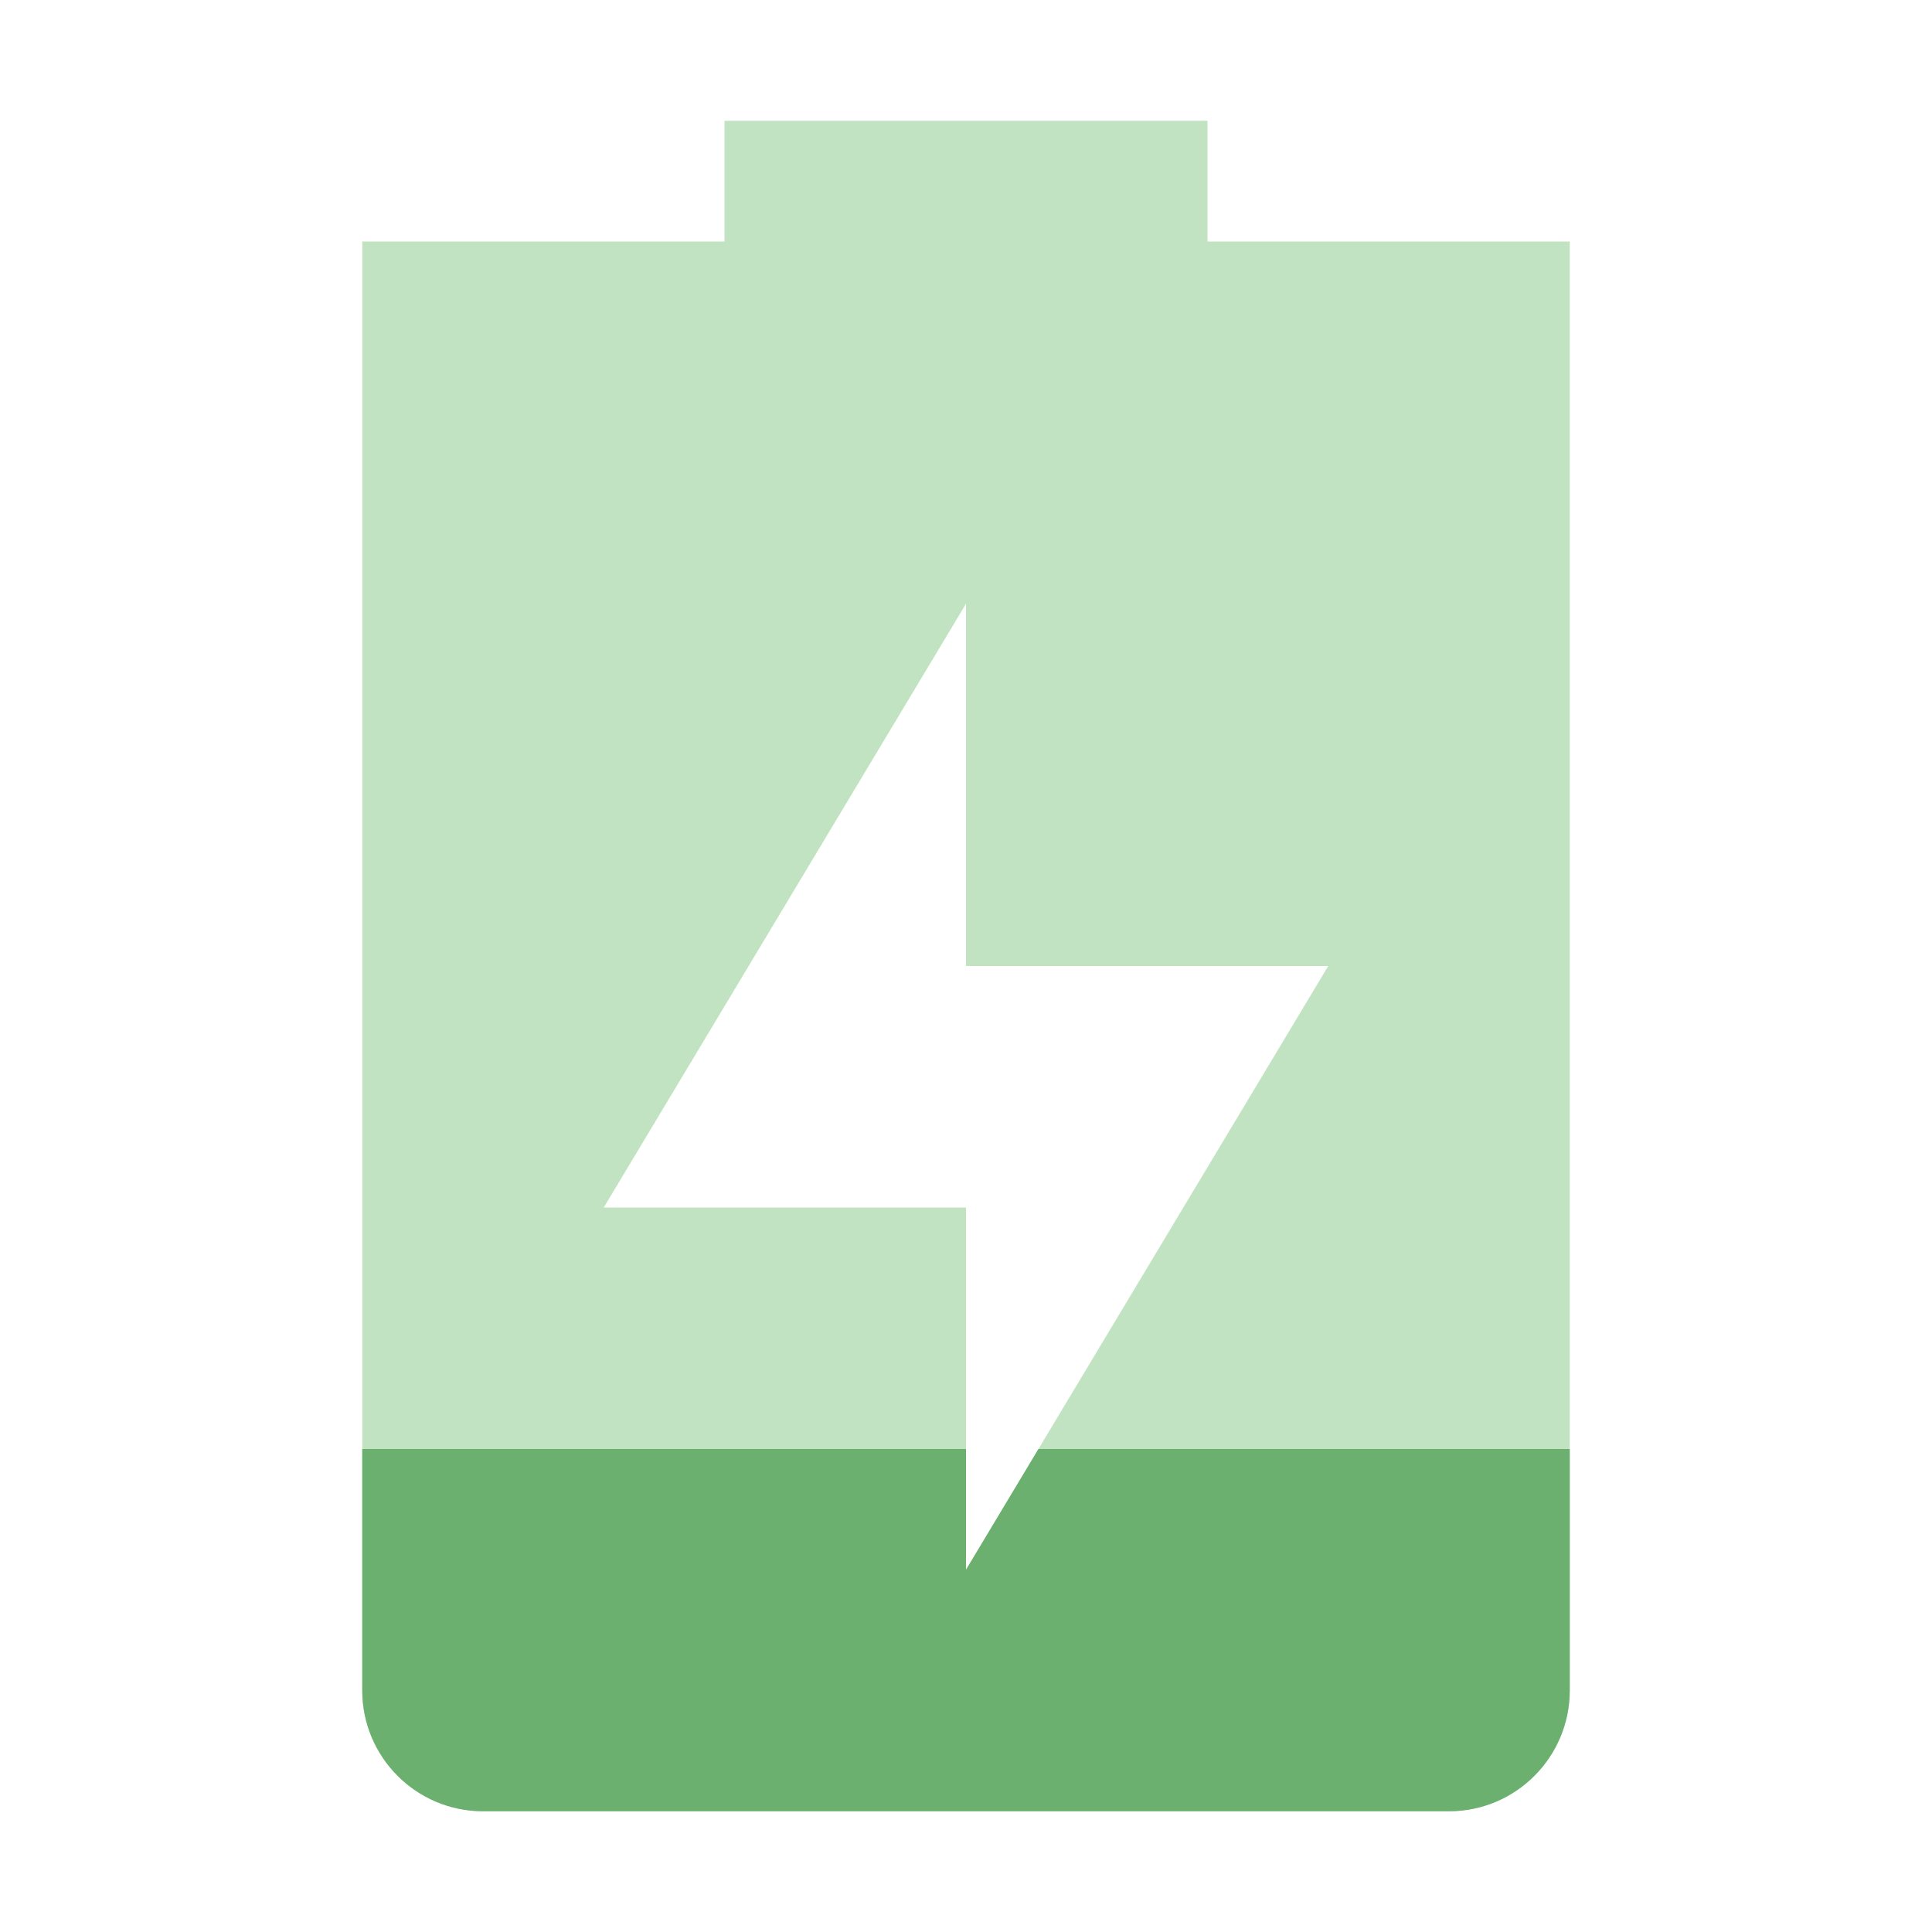
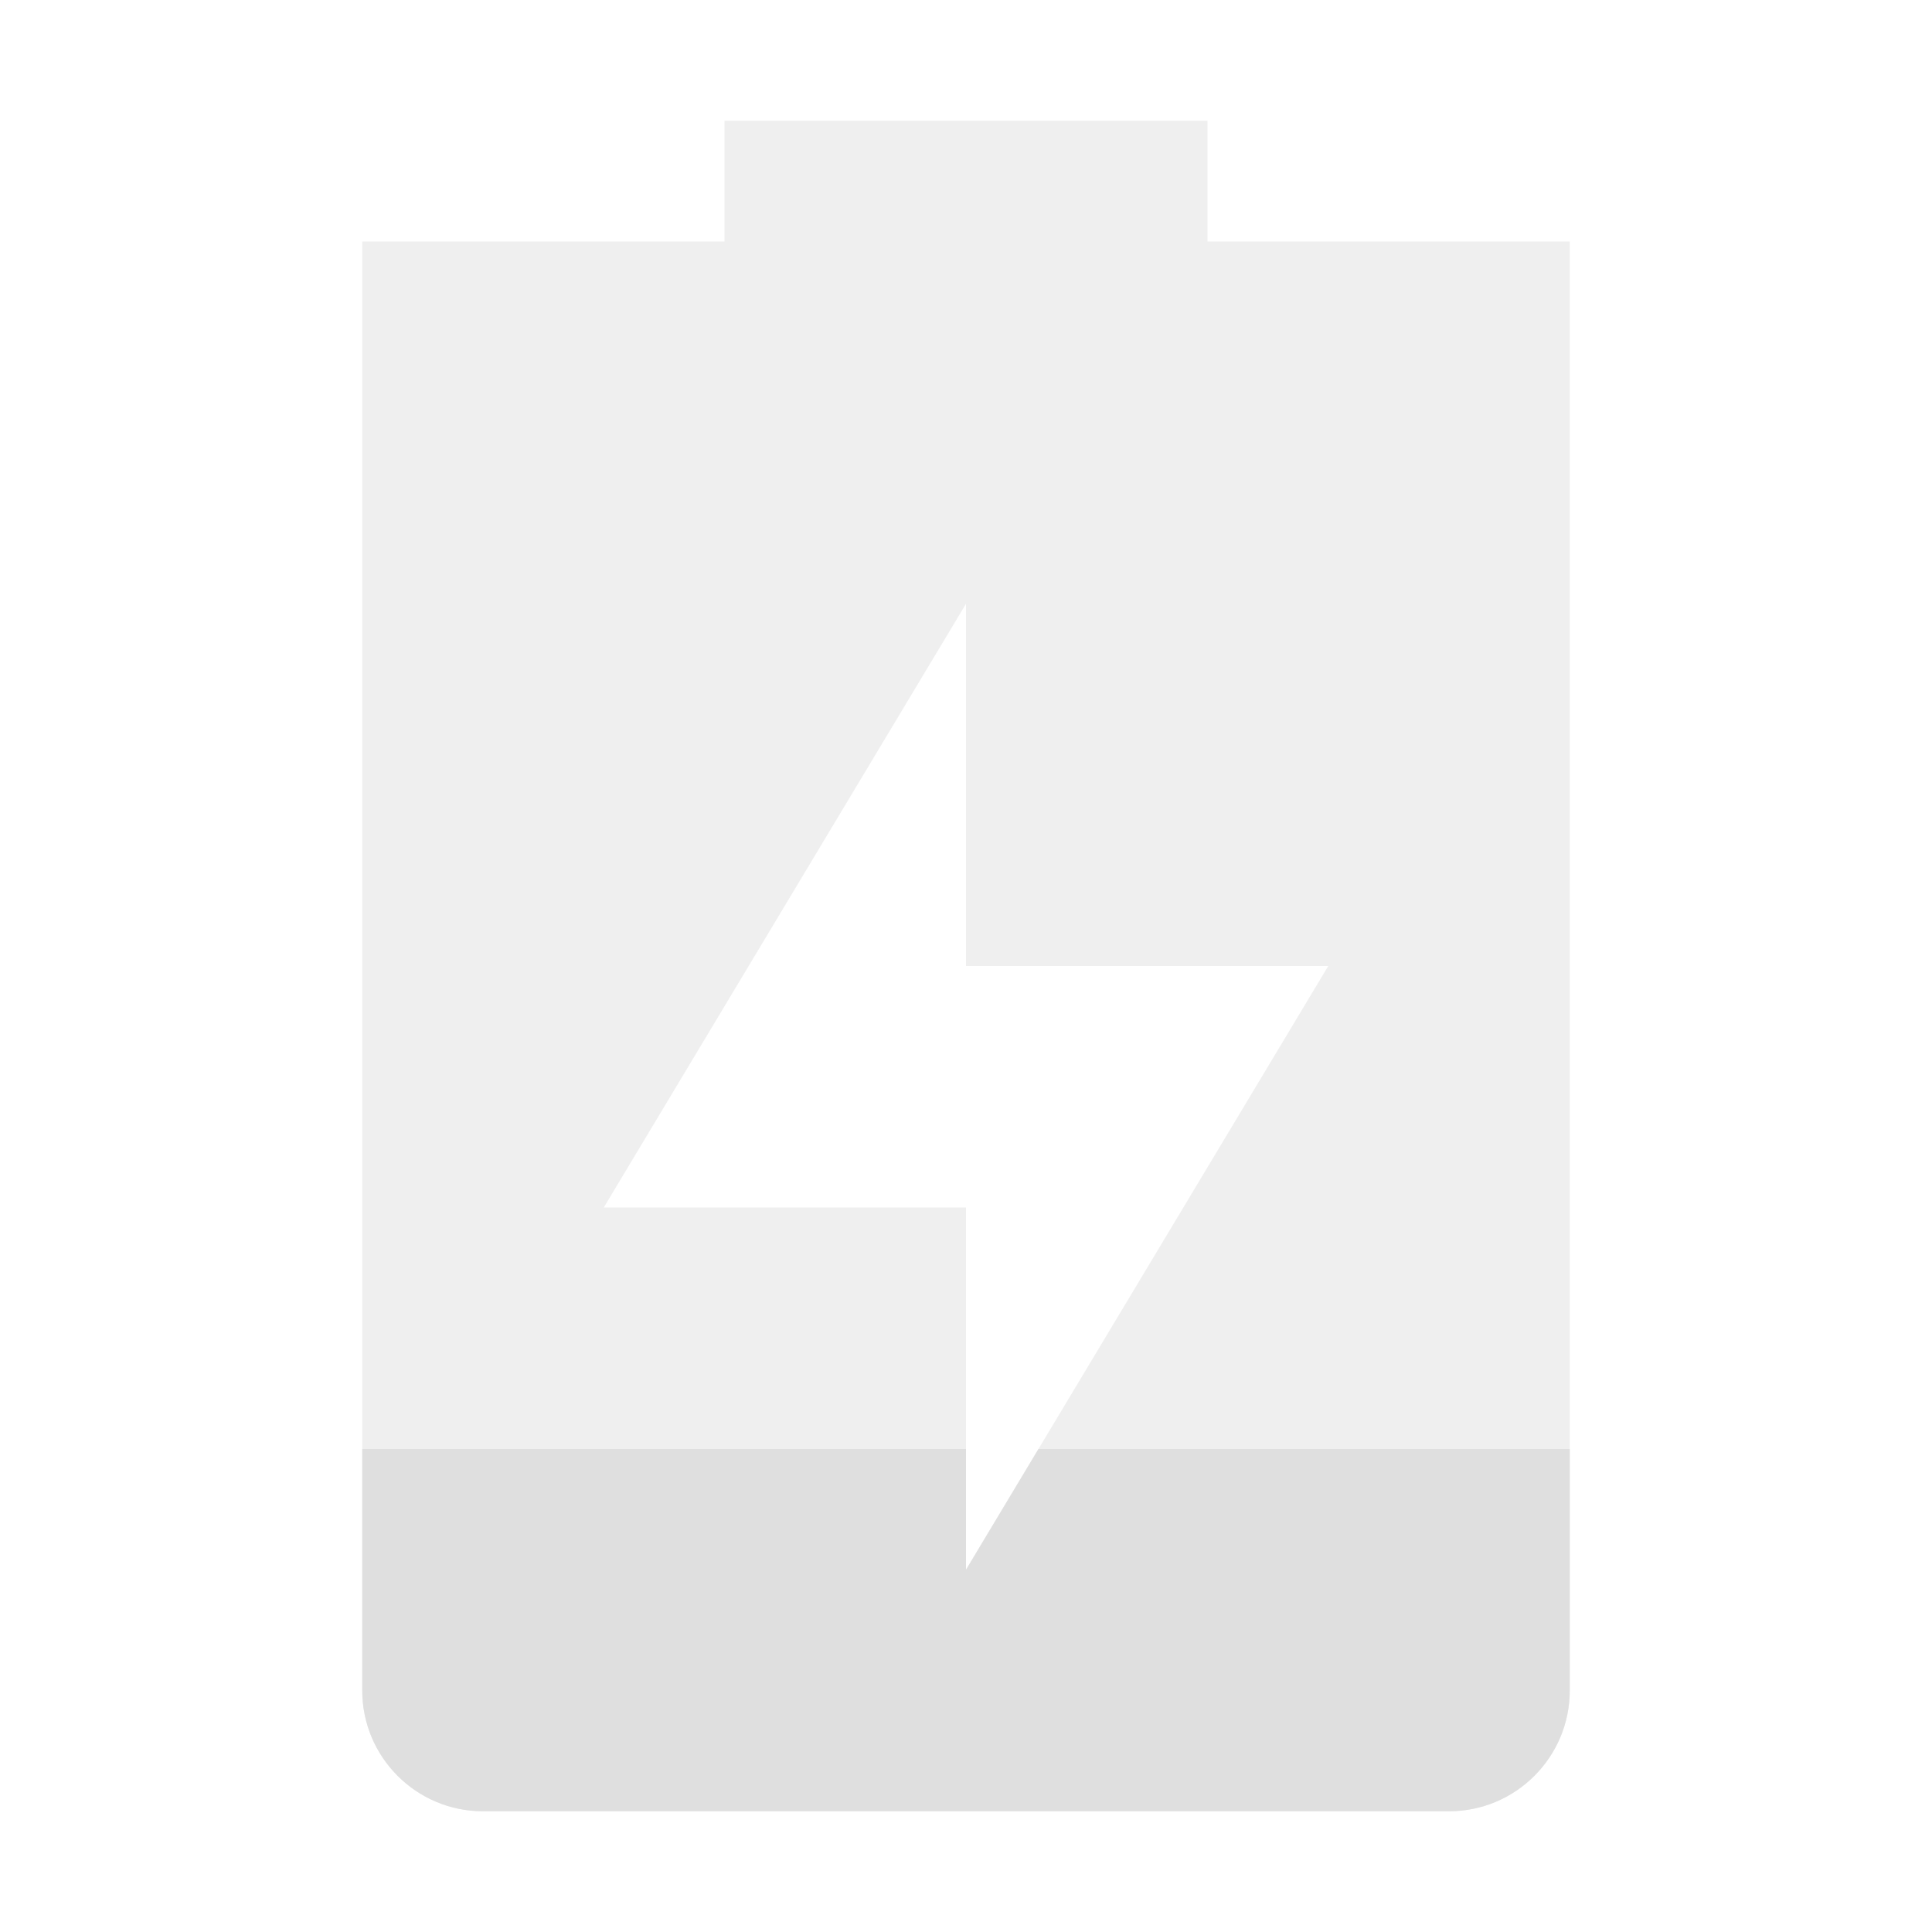
<svg xmlns="http://www.w3.org/2000/svg" width="16" height="16" version="1.1" id="svg6">
  <defs id="defs10" />
-   <path style="opacity:.35;fill:#4caf50" class="success" d="M 6,1 V 2 H 3 V 14 C 3,14.55 3.446,15 4,15 H 12 C 12.554,15 13,14.55 13,14 V 2 H 10 V 1 Z M 8,5 V 8 H 11 L 8,13 V 10 H 5 Z" id="path2" />
-   <path style="fill:#6bb06e;fill-opacity:1" class="success" d="M 3,12 V 14 C 3,14.55 3.446,15 4,15 H 12 C 12.554,15 13,14.55 13,14 V 12 H 8.6 L 8,13 V 12 Z" id="path4" />
+   <path style="opacity:0.5;fill:#dfdfdf;fill-opacity:1" class="success" d="M 6,1 V 2 H 3 V 14 C 3,14.55 3.446,15 4,15 H 12 C 12.554,15 13,14.55 13,14 V 2 H 10 V 1 Z M 8,5 V 8 H 11 L 8,13 V 10 H 5 Z" id="path2" />
+   <path style="fill:#dfdfdf;fill-opacity:1" class="success" d="M 3,12 V 14 C 3,14.55 3.446,15 4,15 H 12 C 12.554,15 13,14.55 13,14 V 12 H 8.6 L 8,13 V 12 Z" id="path4" />
</svg>
